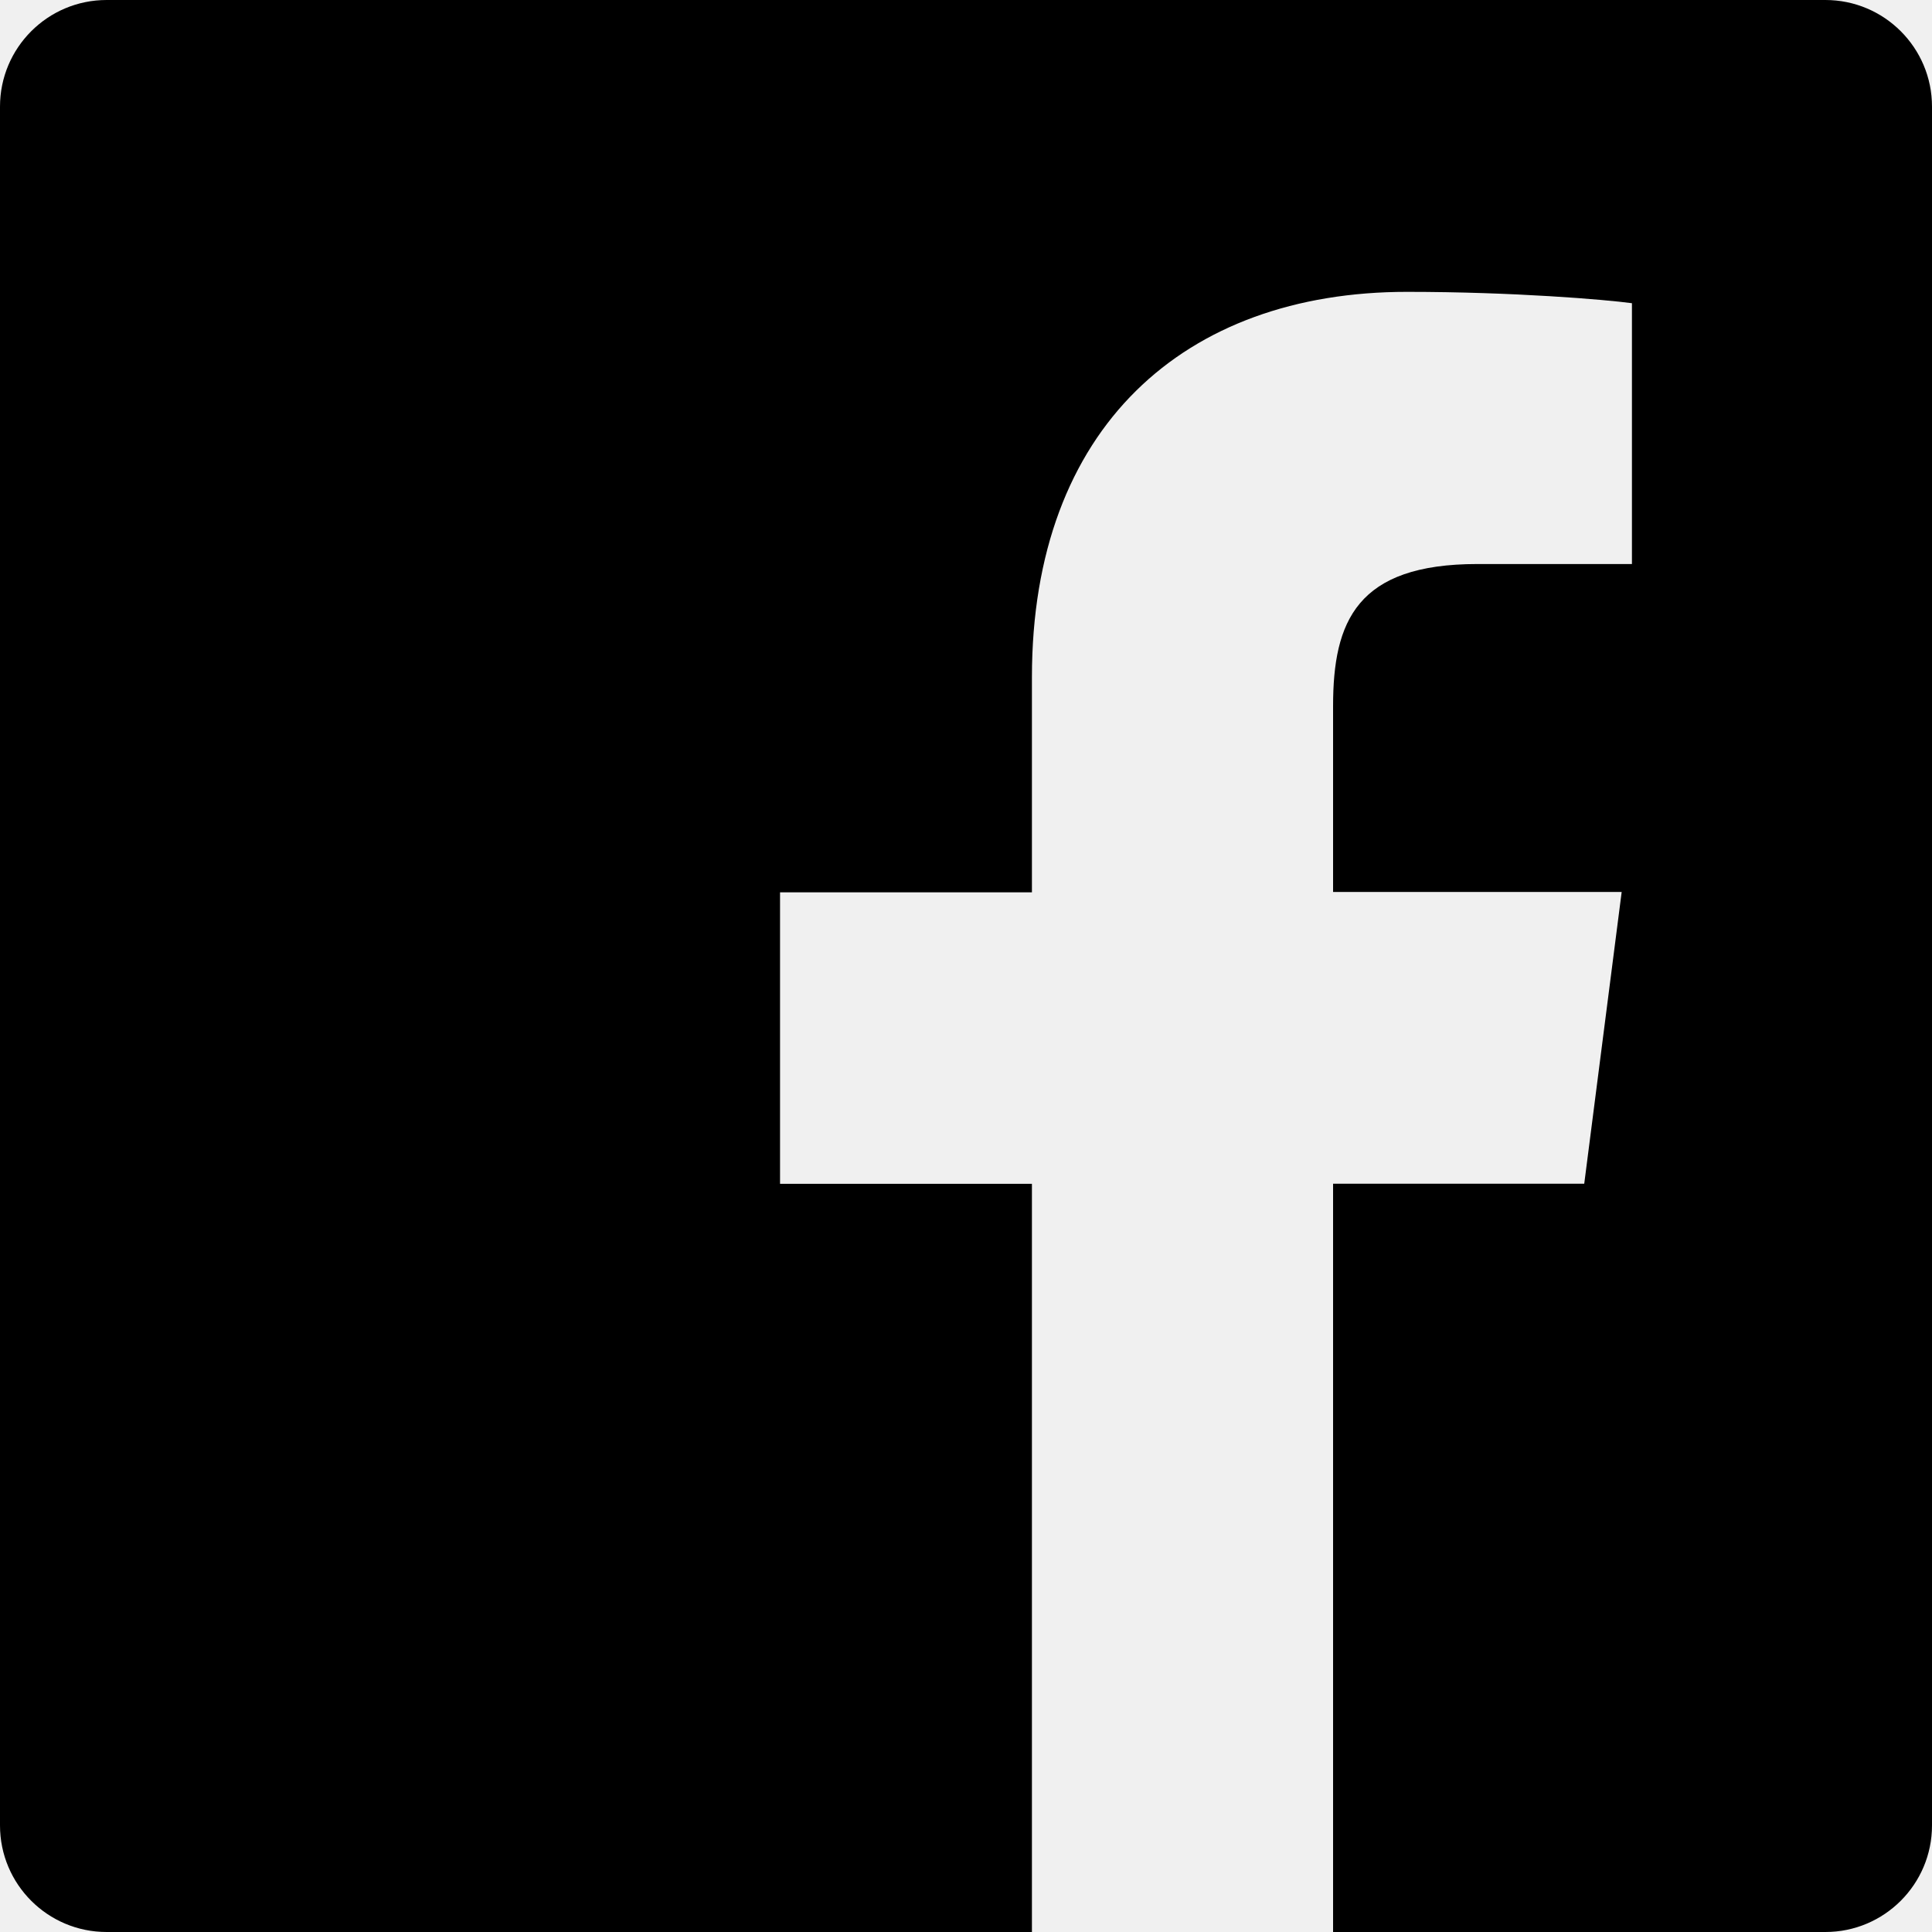
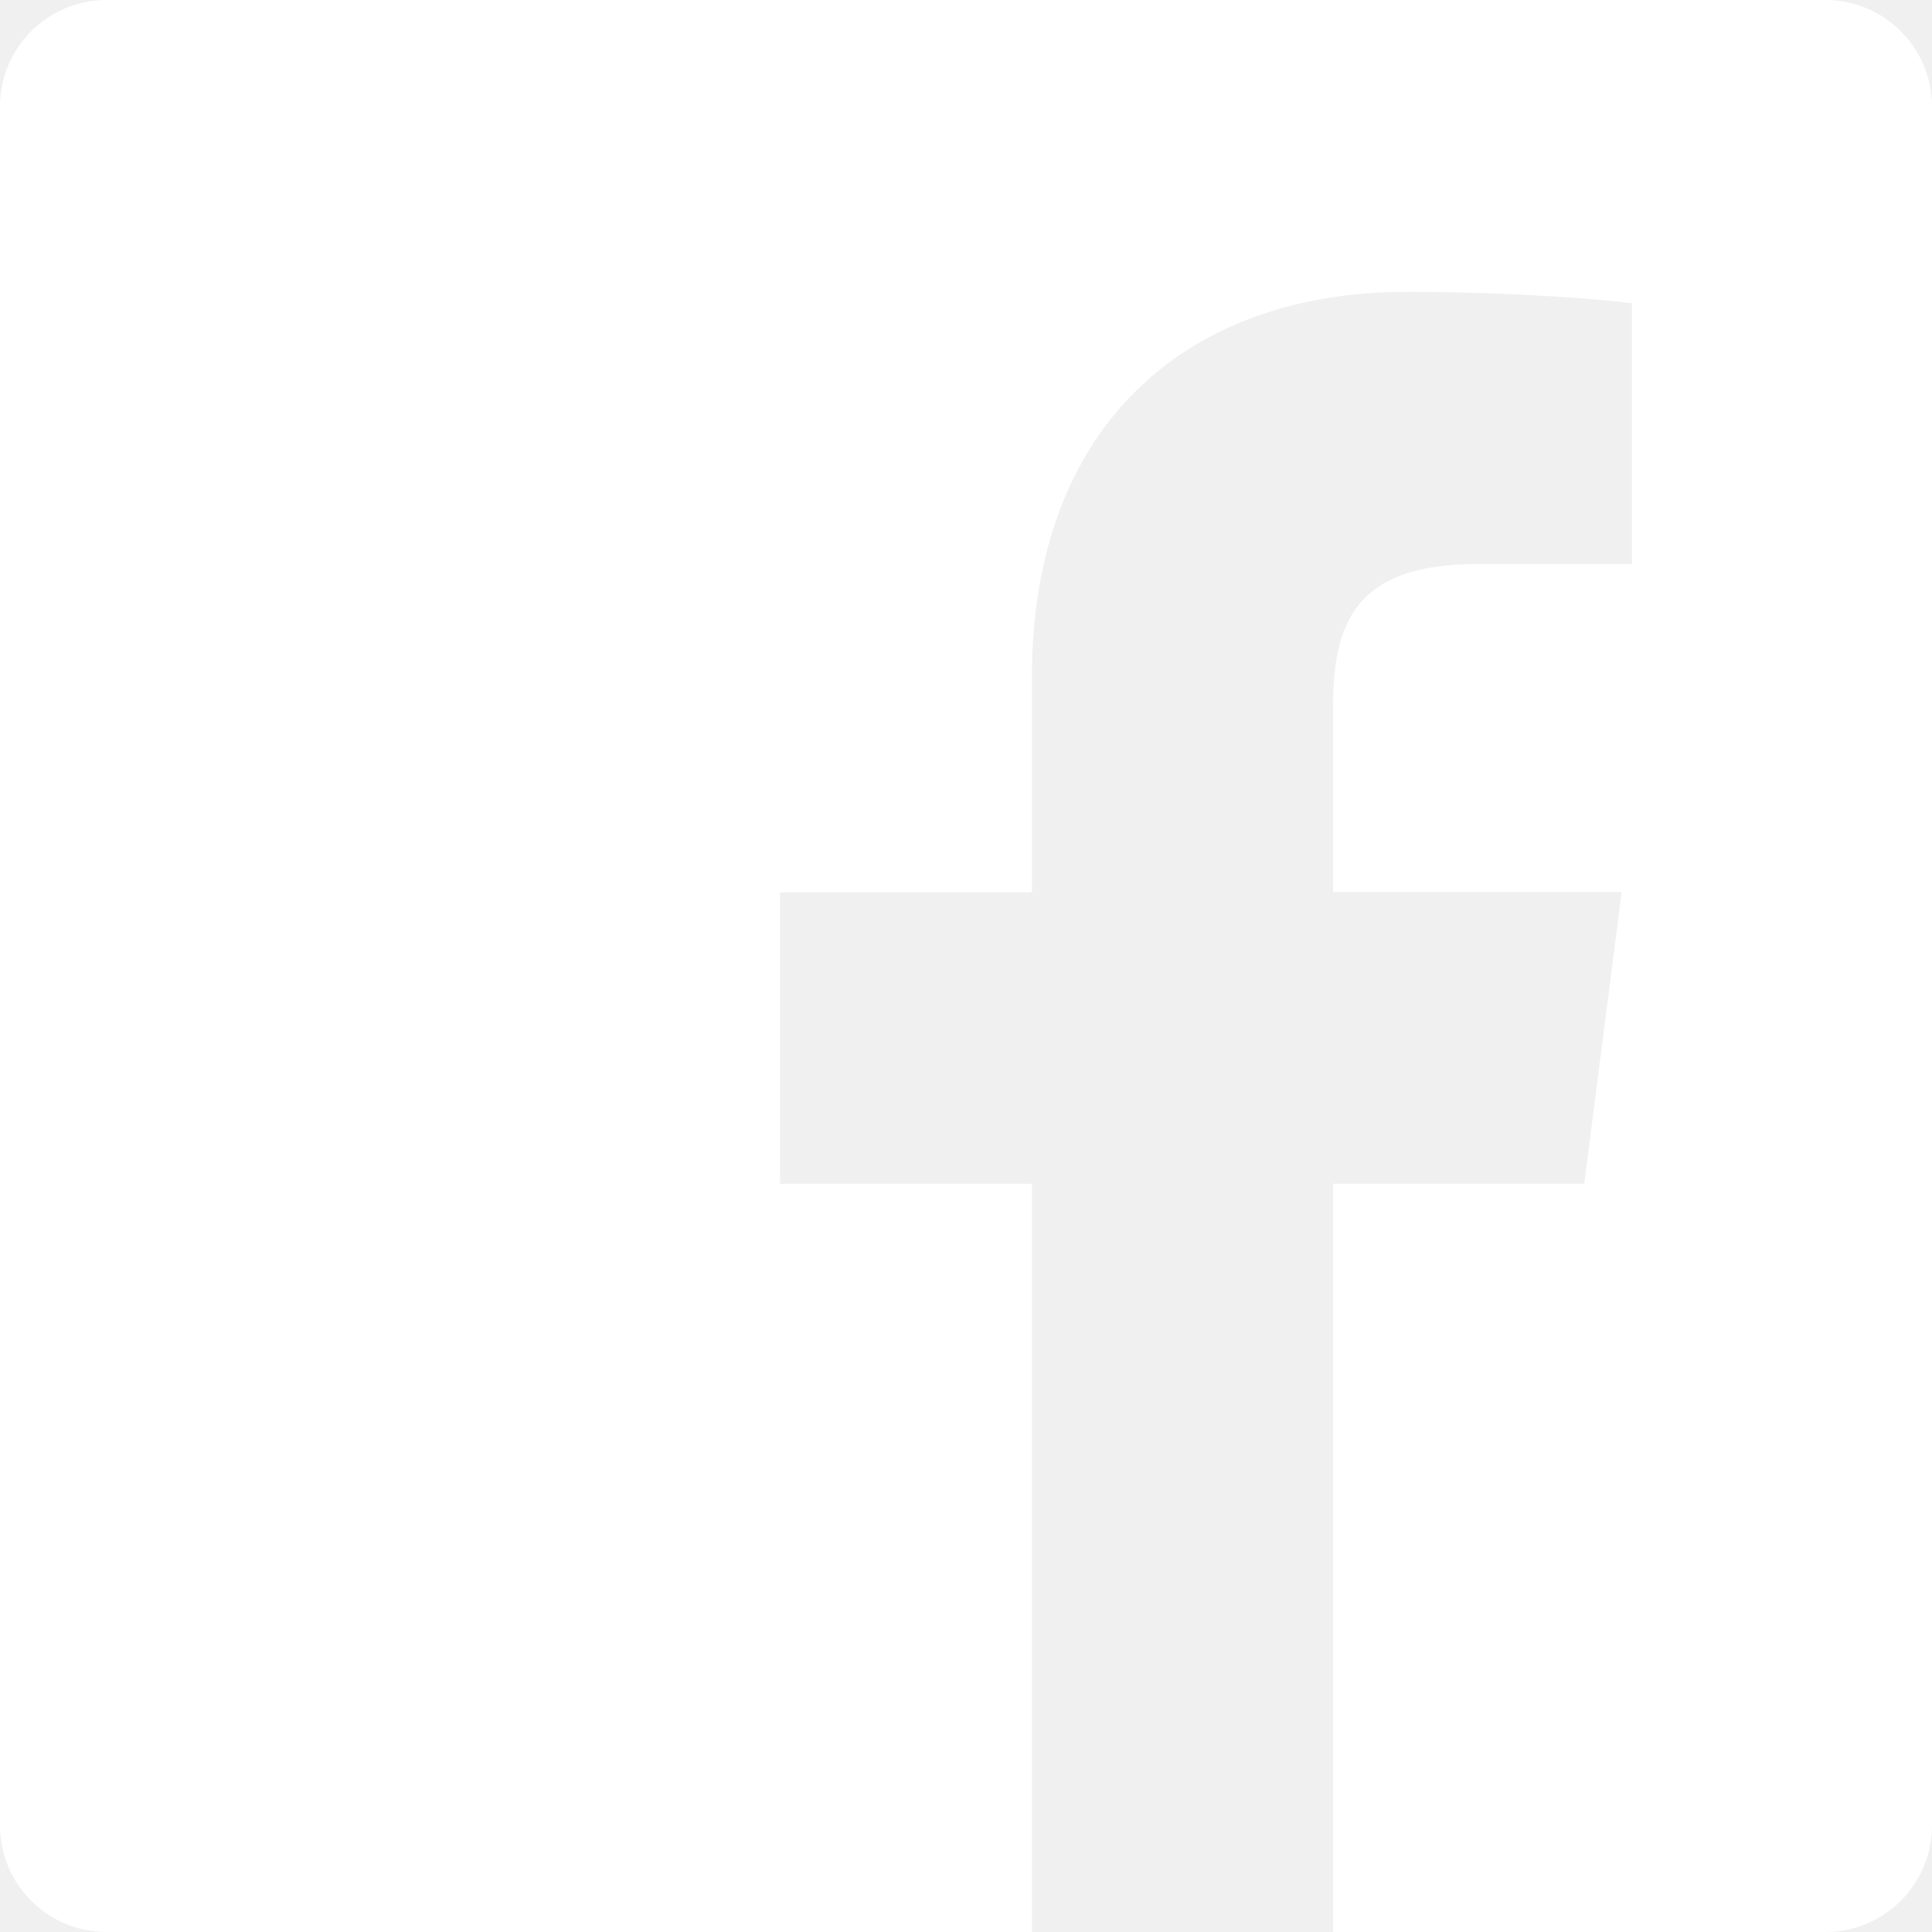
- <svg xmlns="http://www.w3.org/2000/svg" viewBox="0 0 16 16" fill-rule="evenodd" clip-rule="evenodd" stroke-linejoin="round" stroke-miterlimit="1.414">
+ <svg xmlns="http://www.w3.org/2000/svg" viewBox="0 0 16 16" fill-rule="evenodd" clip-rule="evenodd" stroke-linejoin="round" stroke-miterlimit="1.414" fill="#fff">
  <path d="M15.117 0H.883A.883.883 0 0 0 0 .883v14.234c0 .488.395.883.883.883h7.663V9.804H6.46V7.39h2.086V5.607c0-2.066 1.262-3.19 3.106-3.19.883 0 1.642.064 1.863.094v2.16h-1.28c-1 0-1.195.476-1.195 1.176v1.54h2.39l-.31 2.416h-2.08V16h4.077a.883.883 0 0 0 .883-.883V.883A.883.883 0 0 0 15.117 0" />
</svg>
